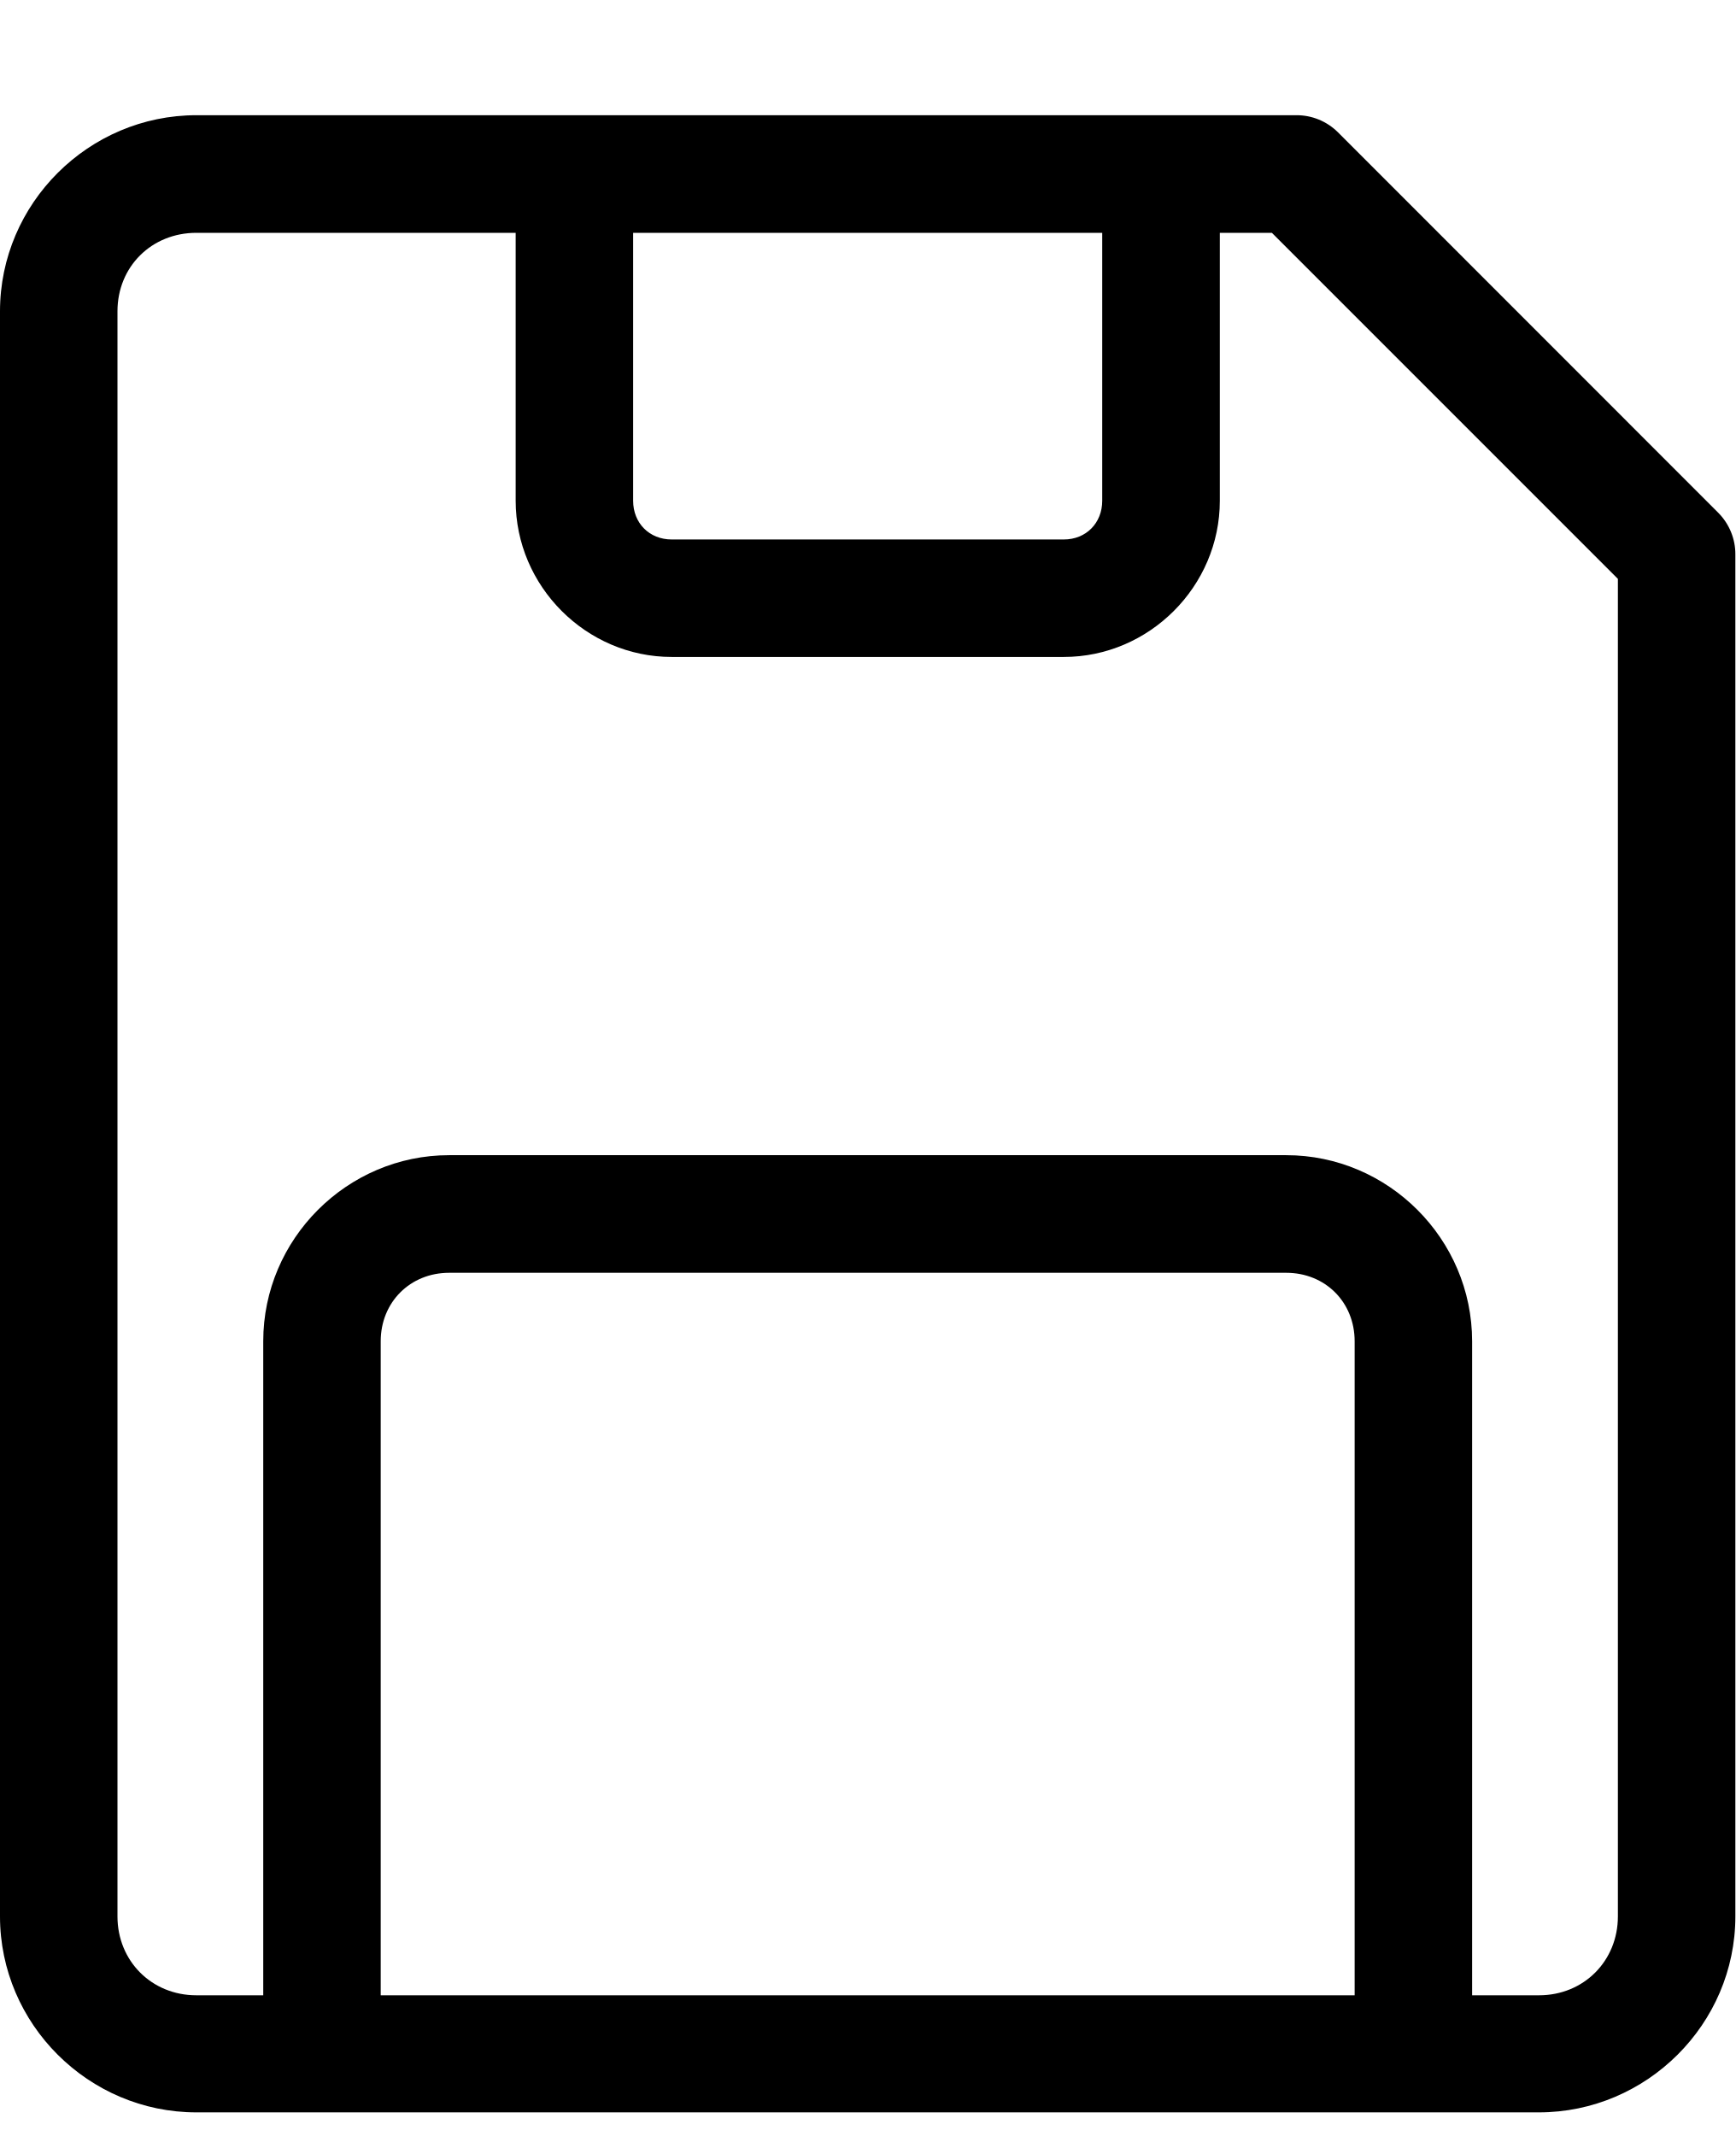
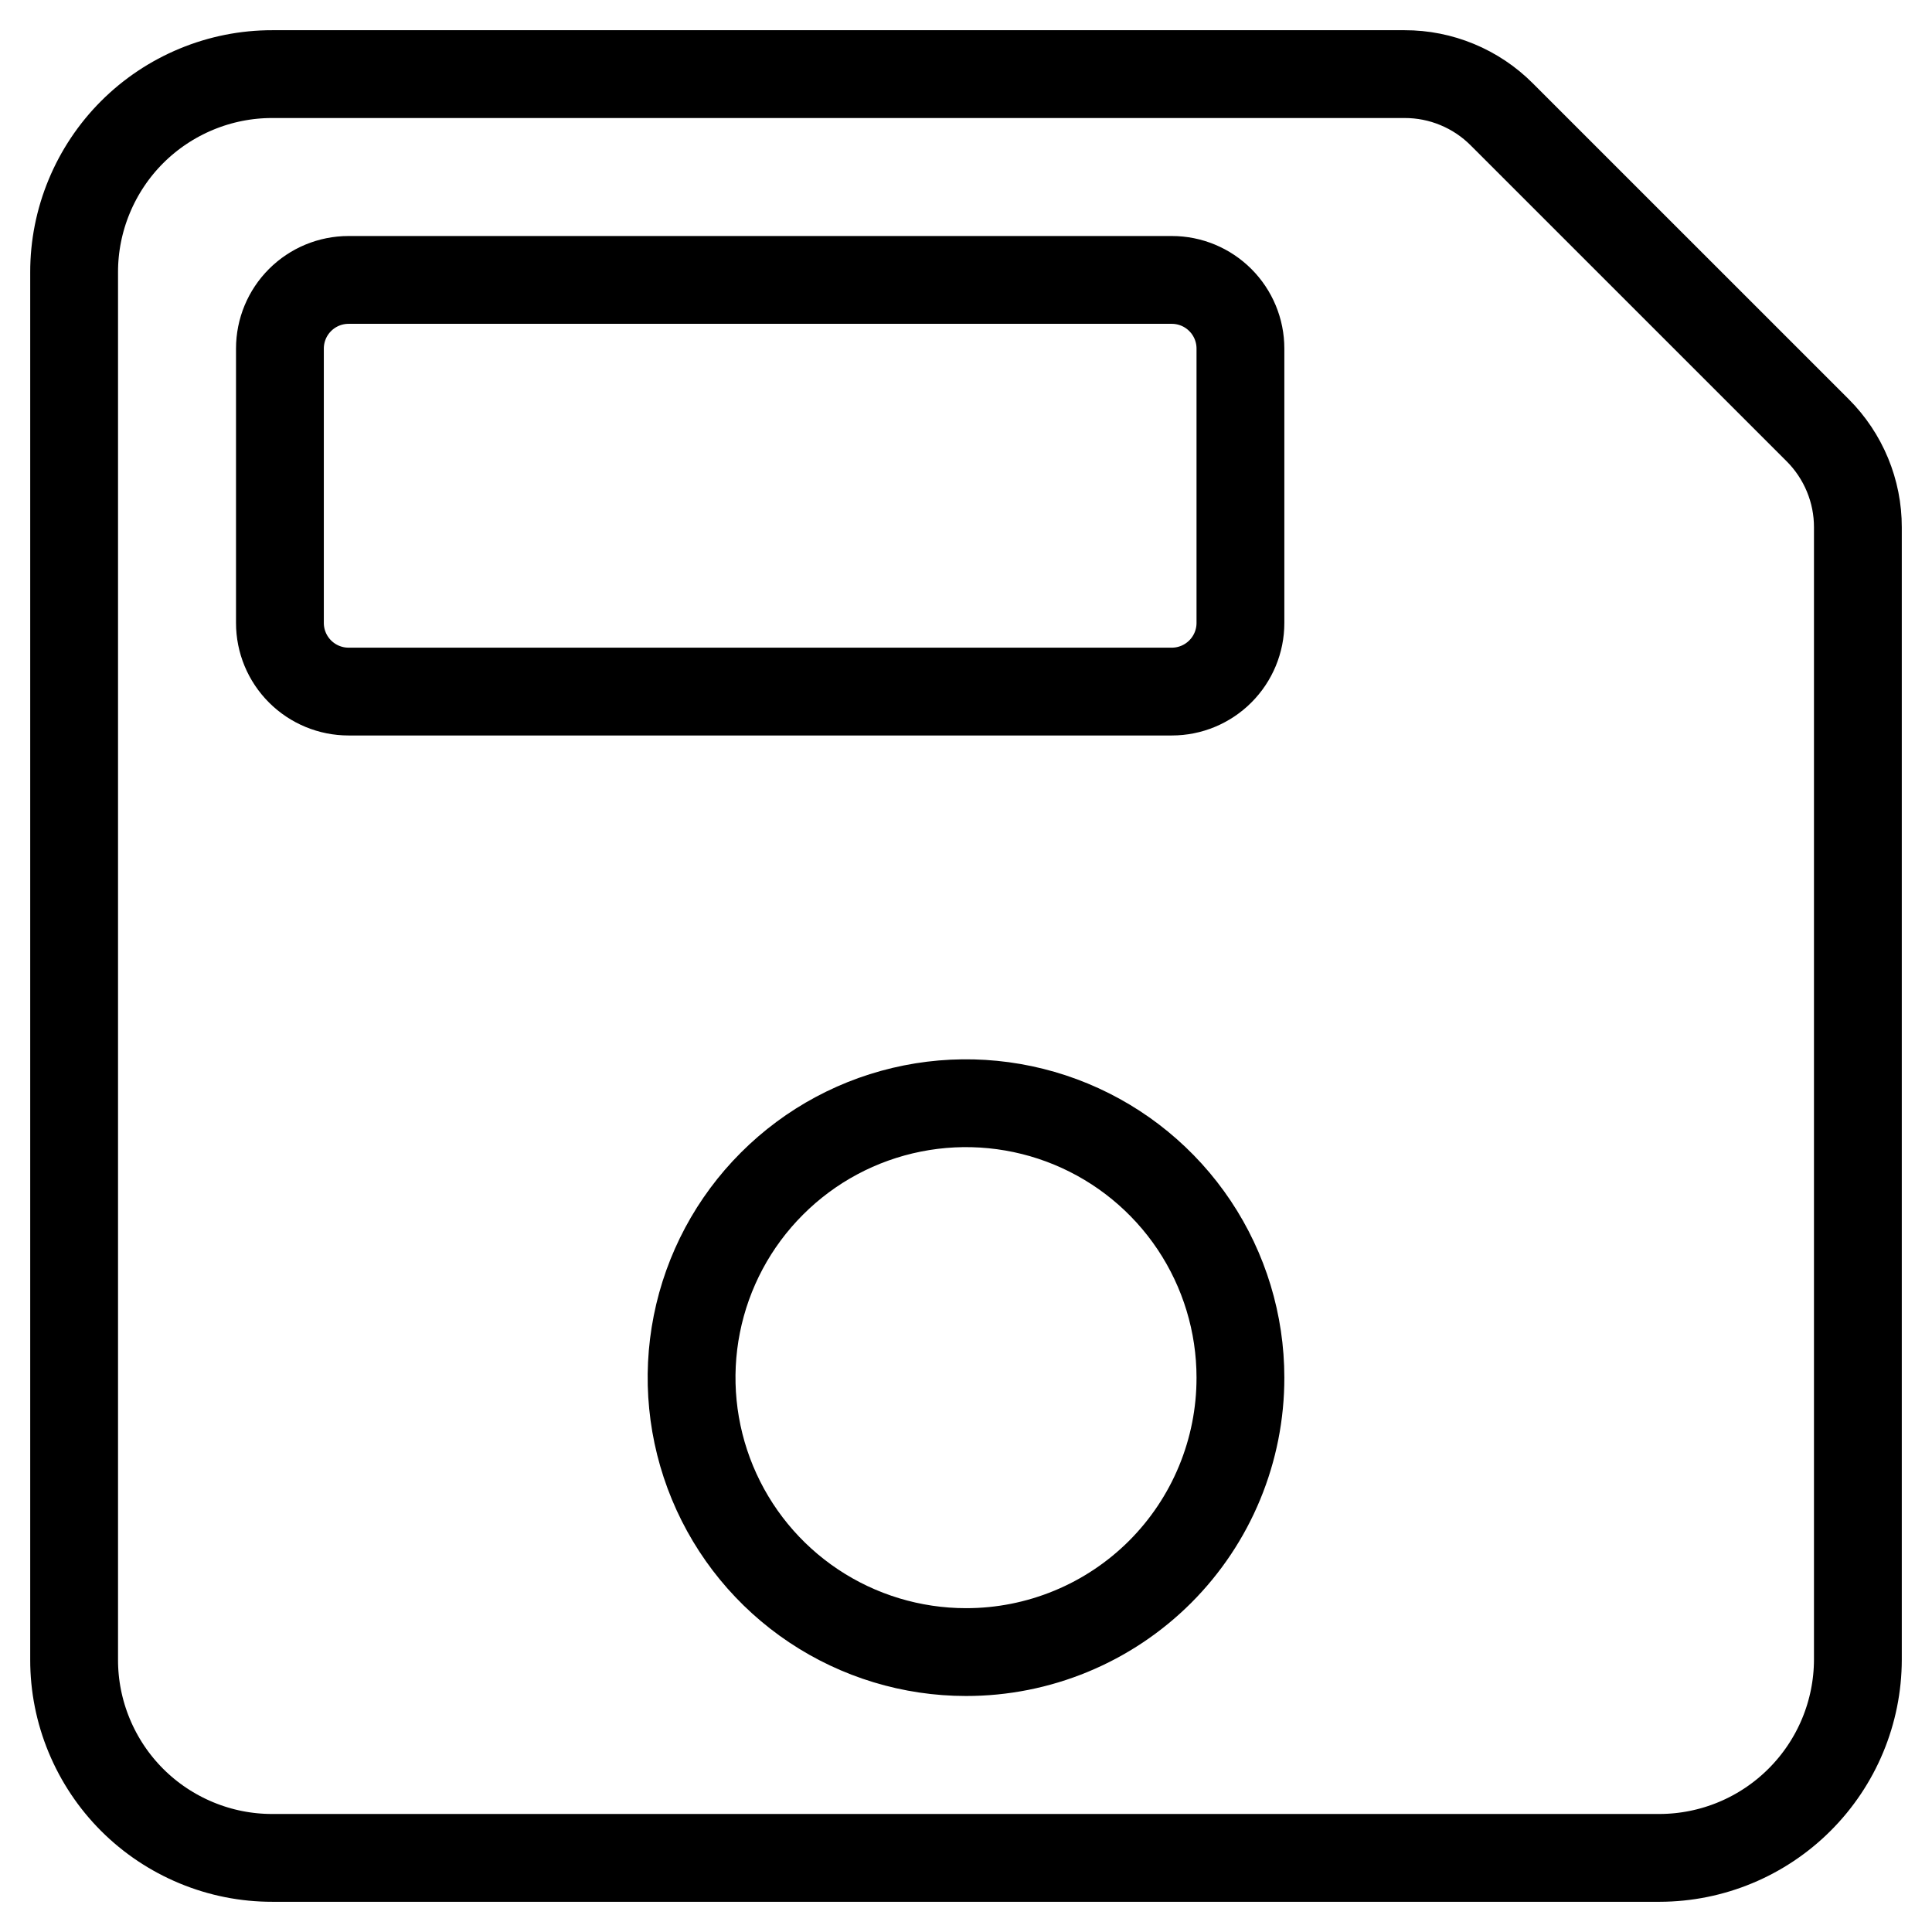
- <svg xmlns="http://www.w3.org/2000/svg" width="13" height="16" viewBox="0 0 13 16" fill="none">
-   <path fill-rule="evenodd" clip-rule="evenodd" d="M1.471 0.863C0.664 0.863 0 1.524 0 2.332V14.355C0 15.162 0.664 15.823 1.471 15.823H11.528C12.335 15.823 13 15.162 13 14.355V4.154H13C13.001 4.038 12.955 3.925 12.873 3.842L10.022 0.99C9.939 0.908 9.827 0.862 9.71 0.863L1.471 0.863ZM1.471 1.744H3.863L3.863 3.751C3.863 4.391 4.391 4.921 5.032 4.921H7.969C8.609 4.921 9.138 4.392 9.138 3.751L9.138 1.744H9.528L12.12 4.336V14.355C12.12 14.689 11.864 14.946 11.529 14.946H11.028V10.047C11.028 9.281 10.4 8.653 9.635 8.653H3.365C2.6 8.653 1.972 9.281 1.972 10.047V14.946H1.471C1.136 14.946 0.88 14.689 0.88 14.355V2.332C0.88 1.997 1.136 1.744 1.471 1.744L1.471 1.744ZM4.743 1.744H8.257V3.751C8.257 3.918 8.136 4.041 7.969 4.041H5.032C4.864 4.041 4.743 3.918 4.743 3.751L4.743 1.744ZM3.365 9.534H9.635C9.928 9.534 10.148 9.754 10.148 10.047V14.946H2.852V10.047C2.852 9.754 3.073 9.534 3.365 9.534H3.365Z" fill="black" />
+ <svg xmlns="http://www.w3.org/2000/svg" width="44" height="44" viewBox="0 0 44 44" fill="none">
+   <path d="M34.2 2.603C33.91 2.312 33.565 2.082 33.186 1.925C32.807 1.768 32.401 1.687 31.99 1.688H6.201C5.608 1.687 5.021 1.804 4.474 2.031C3.926 2.258 3.428 2.59 3.009 3.009C2.59 3.428 2.258 3.926 2.031 4.474C1.804 5.021 1.687 5.608 1.688 6.201V37.799C1.687 38.392 1.804 38.979 2.031 39.526C2.258 40.074 2.59 40.572 3.009 40.991C3.428 41.41 3.926 41.742 4.474 41.969C5.021 42.196 5.608 42.313 6.201 42.312H37.799C38.995 42.309 40.141 41.832 40.986 40.986C41.832 40.141 42.309 38.995 42.312 37.799V12.01C42.313 11.599 42.232 11.193 42.075 10.814C41.918 10.435 41.688 10.09 41.398 9.8L34.2 2.603ZM22 37.625C20.764 37.625 19.555 37.258 18.528 36.572C17.5 35.885 16.699 34.909 16.226 33.767C15.753 32.625 15.629 31.368 15.87 30.156C16.111 28.943 16.706 27.83 17.581 26.956C18.455 26.081 19.568 25.486 20.781 25.245C21.993 25.004 23.25 25.128 24.392 25.601C25.534 26.074 26.51 26.875 27.197 27.903C27.883 28.93 28.25 30.139 28.25 31.375C28.251 32.196 28.09 33.009 27.776 33.768C27.463 34.527 27.002 35.216 26.422 35.797C25.841 36.377 25.152 36.838 24.393 37.151C23.634 37.465 22.821 37.626 22 37.625ZM26.688 15.75H7.938C7.523 15.75 7.126 15.585 6.833 15.292C6.54 14.999 6.375 14.602 6.375 14.188V7.938C6.375 7.523 6.54 7.126 6.833 6.833C7.126 6.54 7.523 6.375 7.938 6.375H26.688C27.102 6.375 27.499 6.54 27.792 6.833C28.085 7.126 28.25 7.523 28.25 7.938V14.188C28.25 14.602 28.085 14.999 27.792 15.292C27.499 15.585 27.102 15.75 26.688 15.75Z" stroke="black" stroke-width="2" stroke-linecap="round" stroke-linejoin="round" />
</svg>
